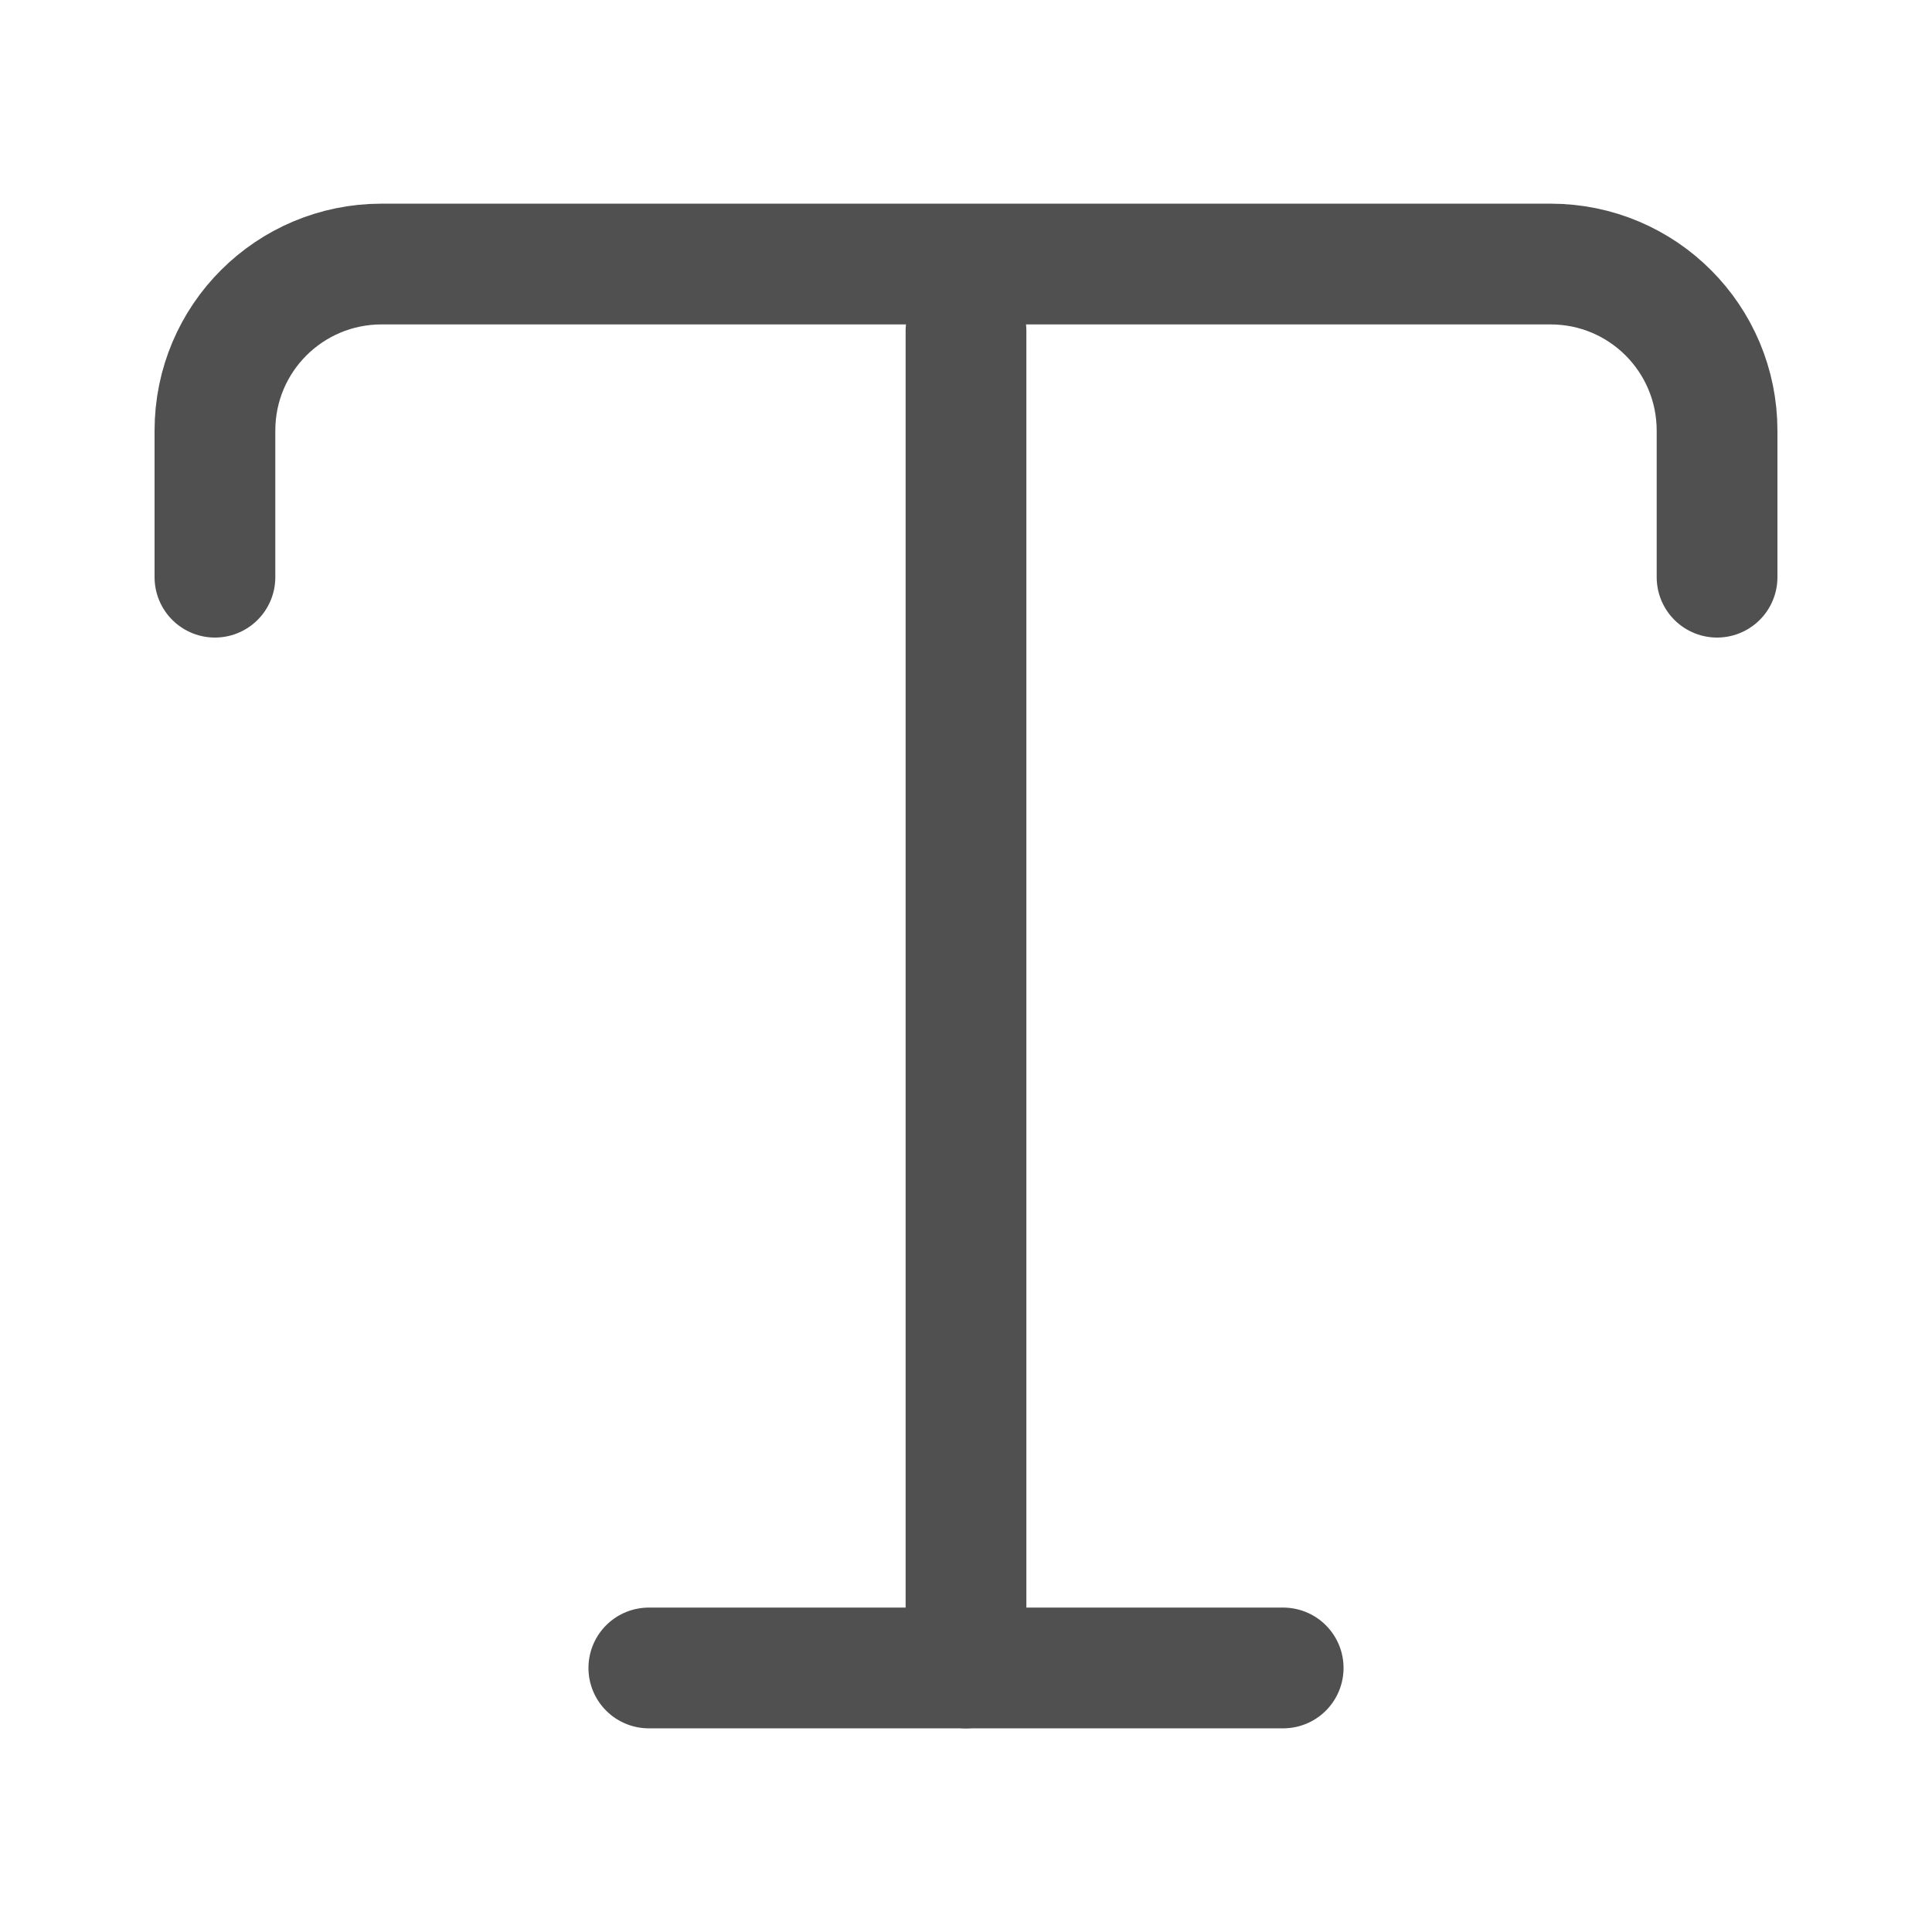
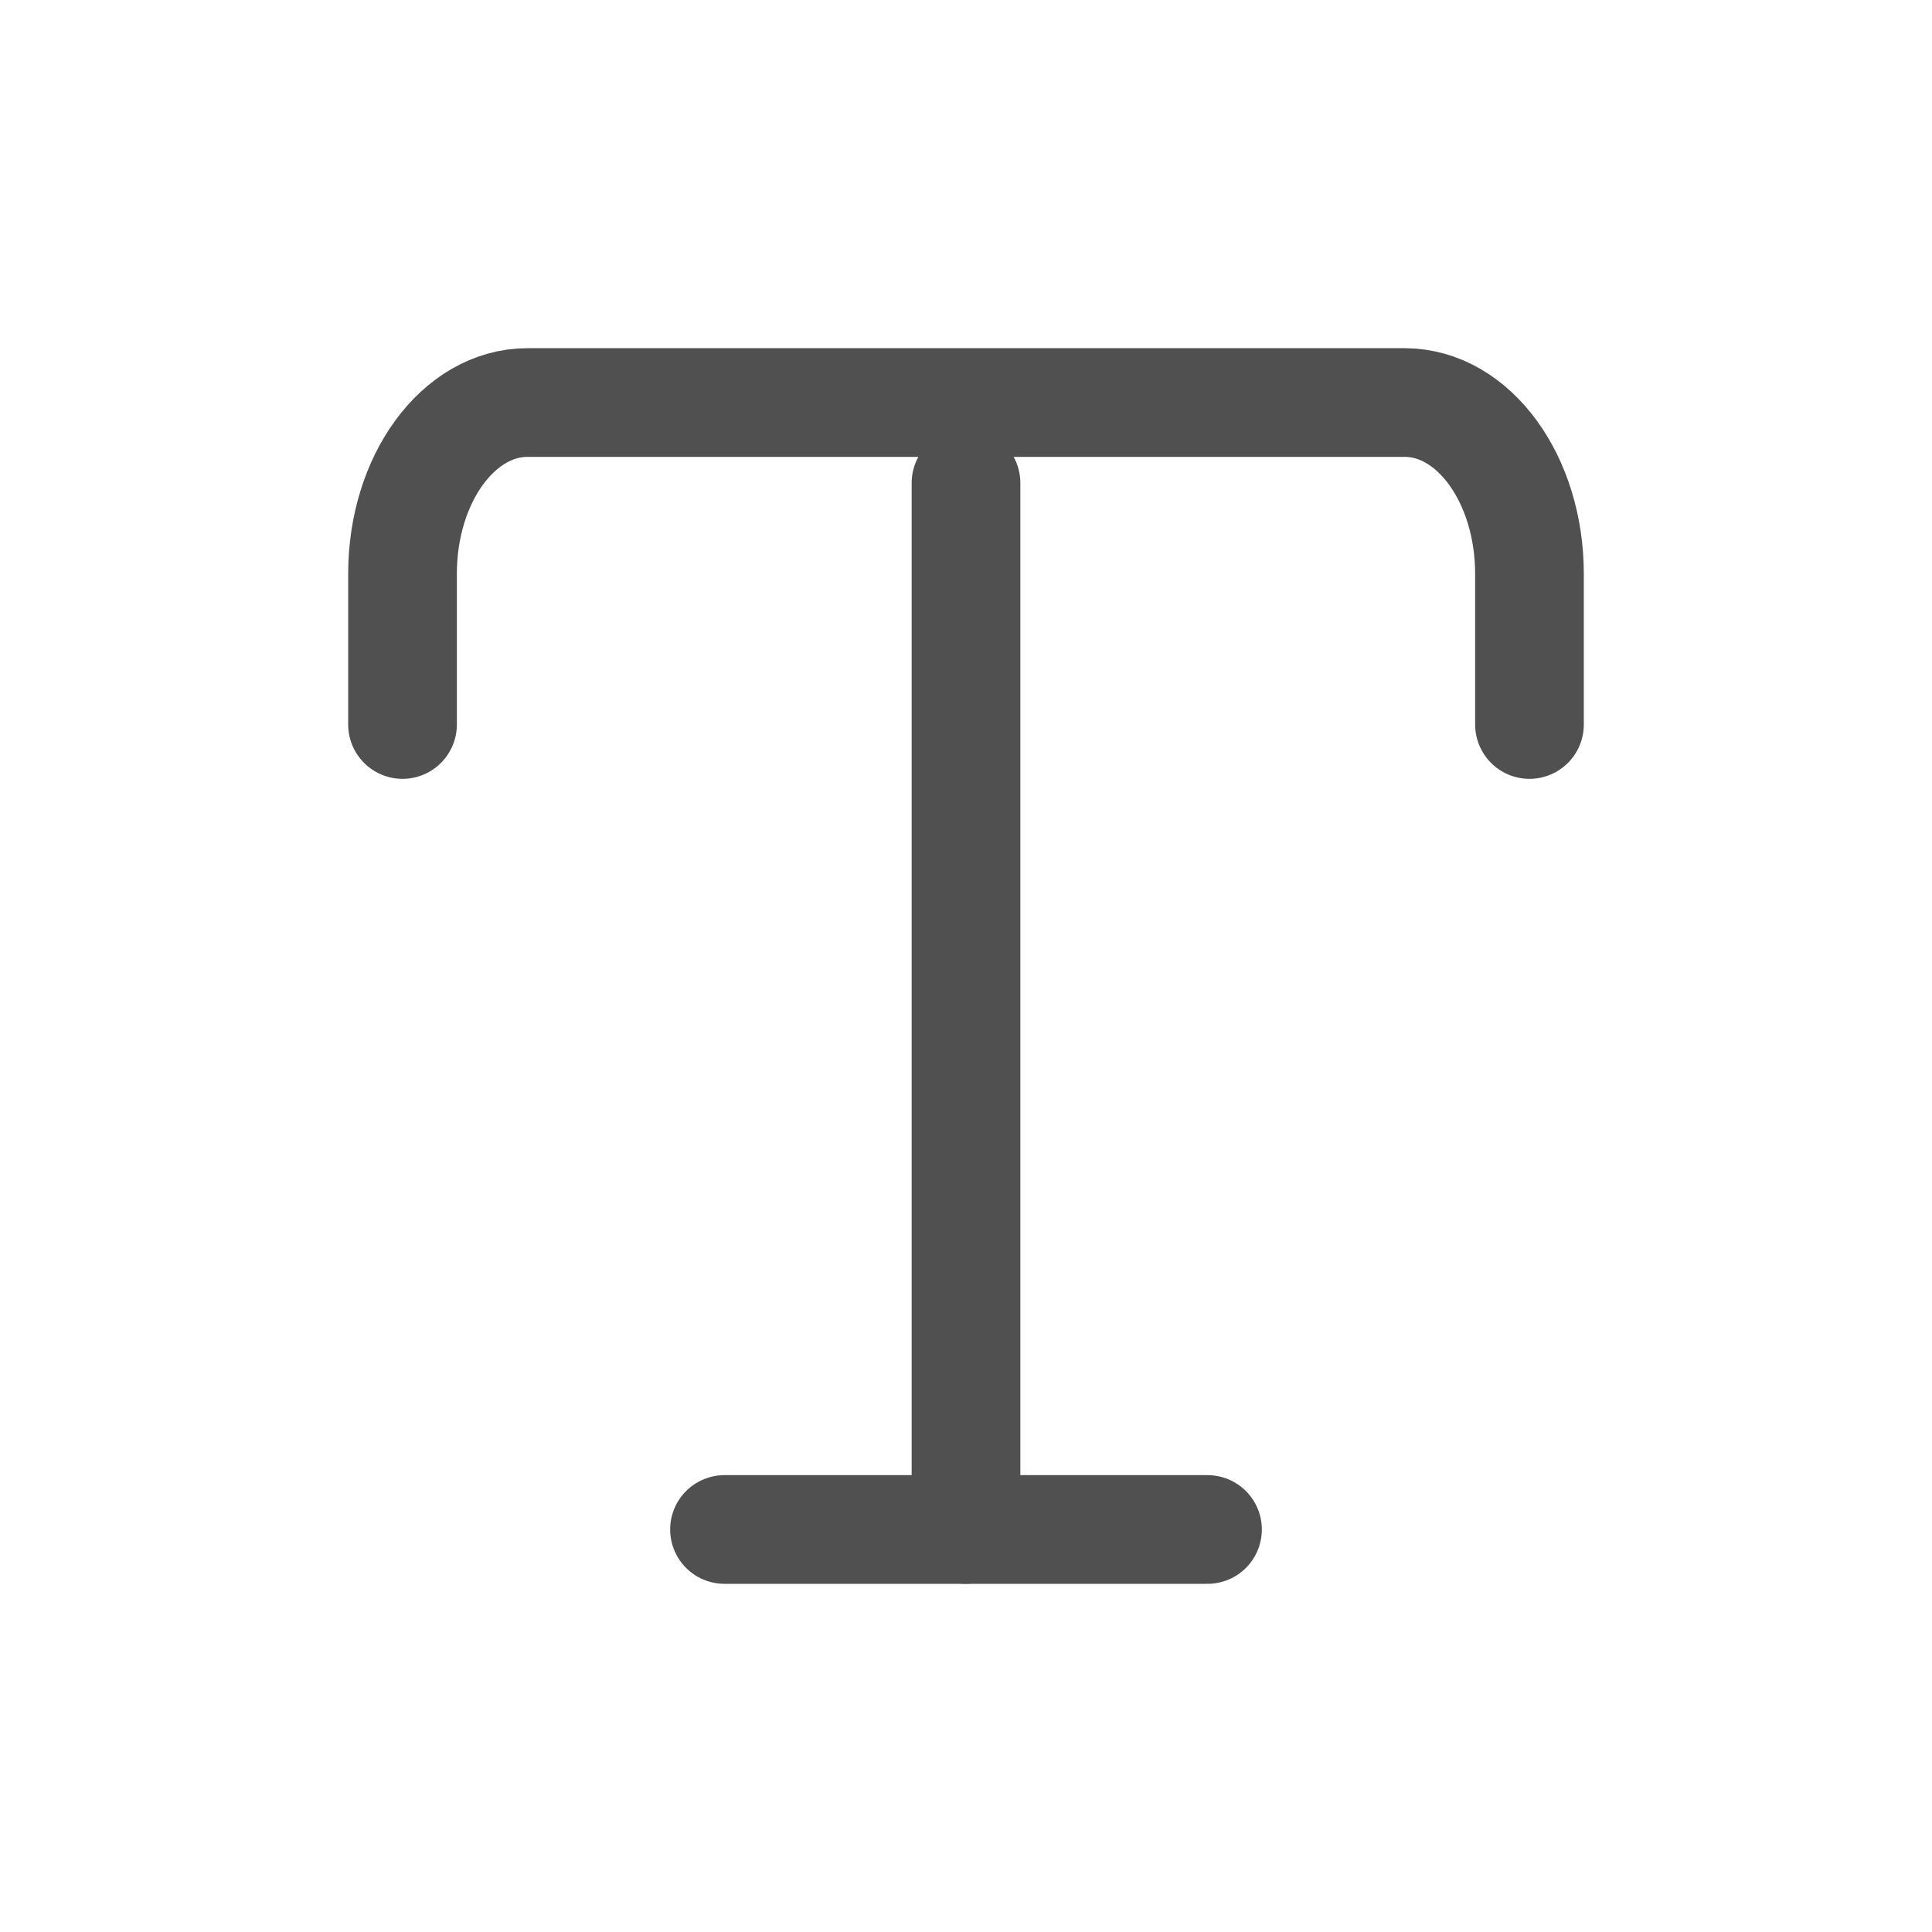
- <svg xmlns="http://www.w3.org/2000/svg" width="24" height="24" viewBox="0 0 24 24" fill="none">
-   <path d="M2.67 7.17V5.35C2.67 4.2 3.6 3.28 4.74 3.28H19.26C20.41 3.28 21.33 4.21 21.33 5.35V7.17" stroke="#505050" stroke-width="1.5" stroke-linecap="round" stroke-linejoin="round" />
-   <path d="M12 20.72V4.11" stroke="#505050" stroke-width="1.5" stroke-linecap="round" stroke-linejoin="round" />
-   <path d="M8.06 20.72H15.94" stroke="#505050" stroke-width="1.5" stroke-linecap="round" stroke-linejoin="round" />
+ <svg xmlns="http://www.w3.org/2000/svg" width="32" height="32" viewBox="0 0 32 32" fill="none">
+   <path d="M6.667 12V9.505C6.667 7.928 7.597 6.667 8.737 6.667H23.263C24.413 6.667 25.333 7.942 25.333 9.505V12" stroke="#505050" stroke-width="1.8" stroke-linecap="round" stroke-linejoin="round" />
+   <path d="M16 25.333V8" stroke="#505050" stroke-width="1.8" stroke-linecap="round" stroke-linejoin="round" />
+   <path d="M12 25.333H20" stroke="#505050" stroke-width="1.8" stroke-linecap="round" stroke-linejoin="round" />
</svg>
